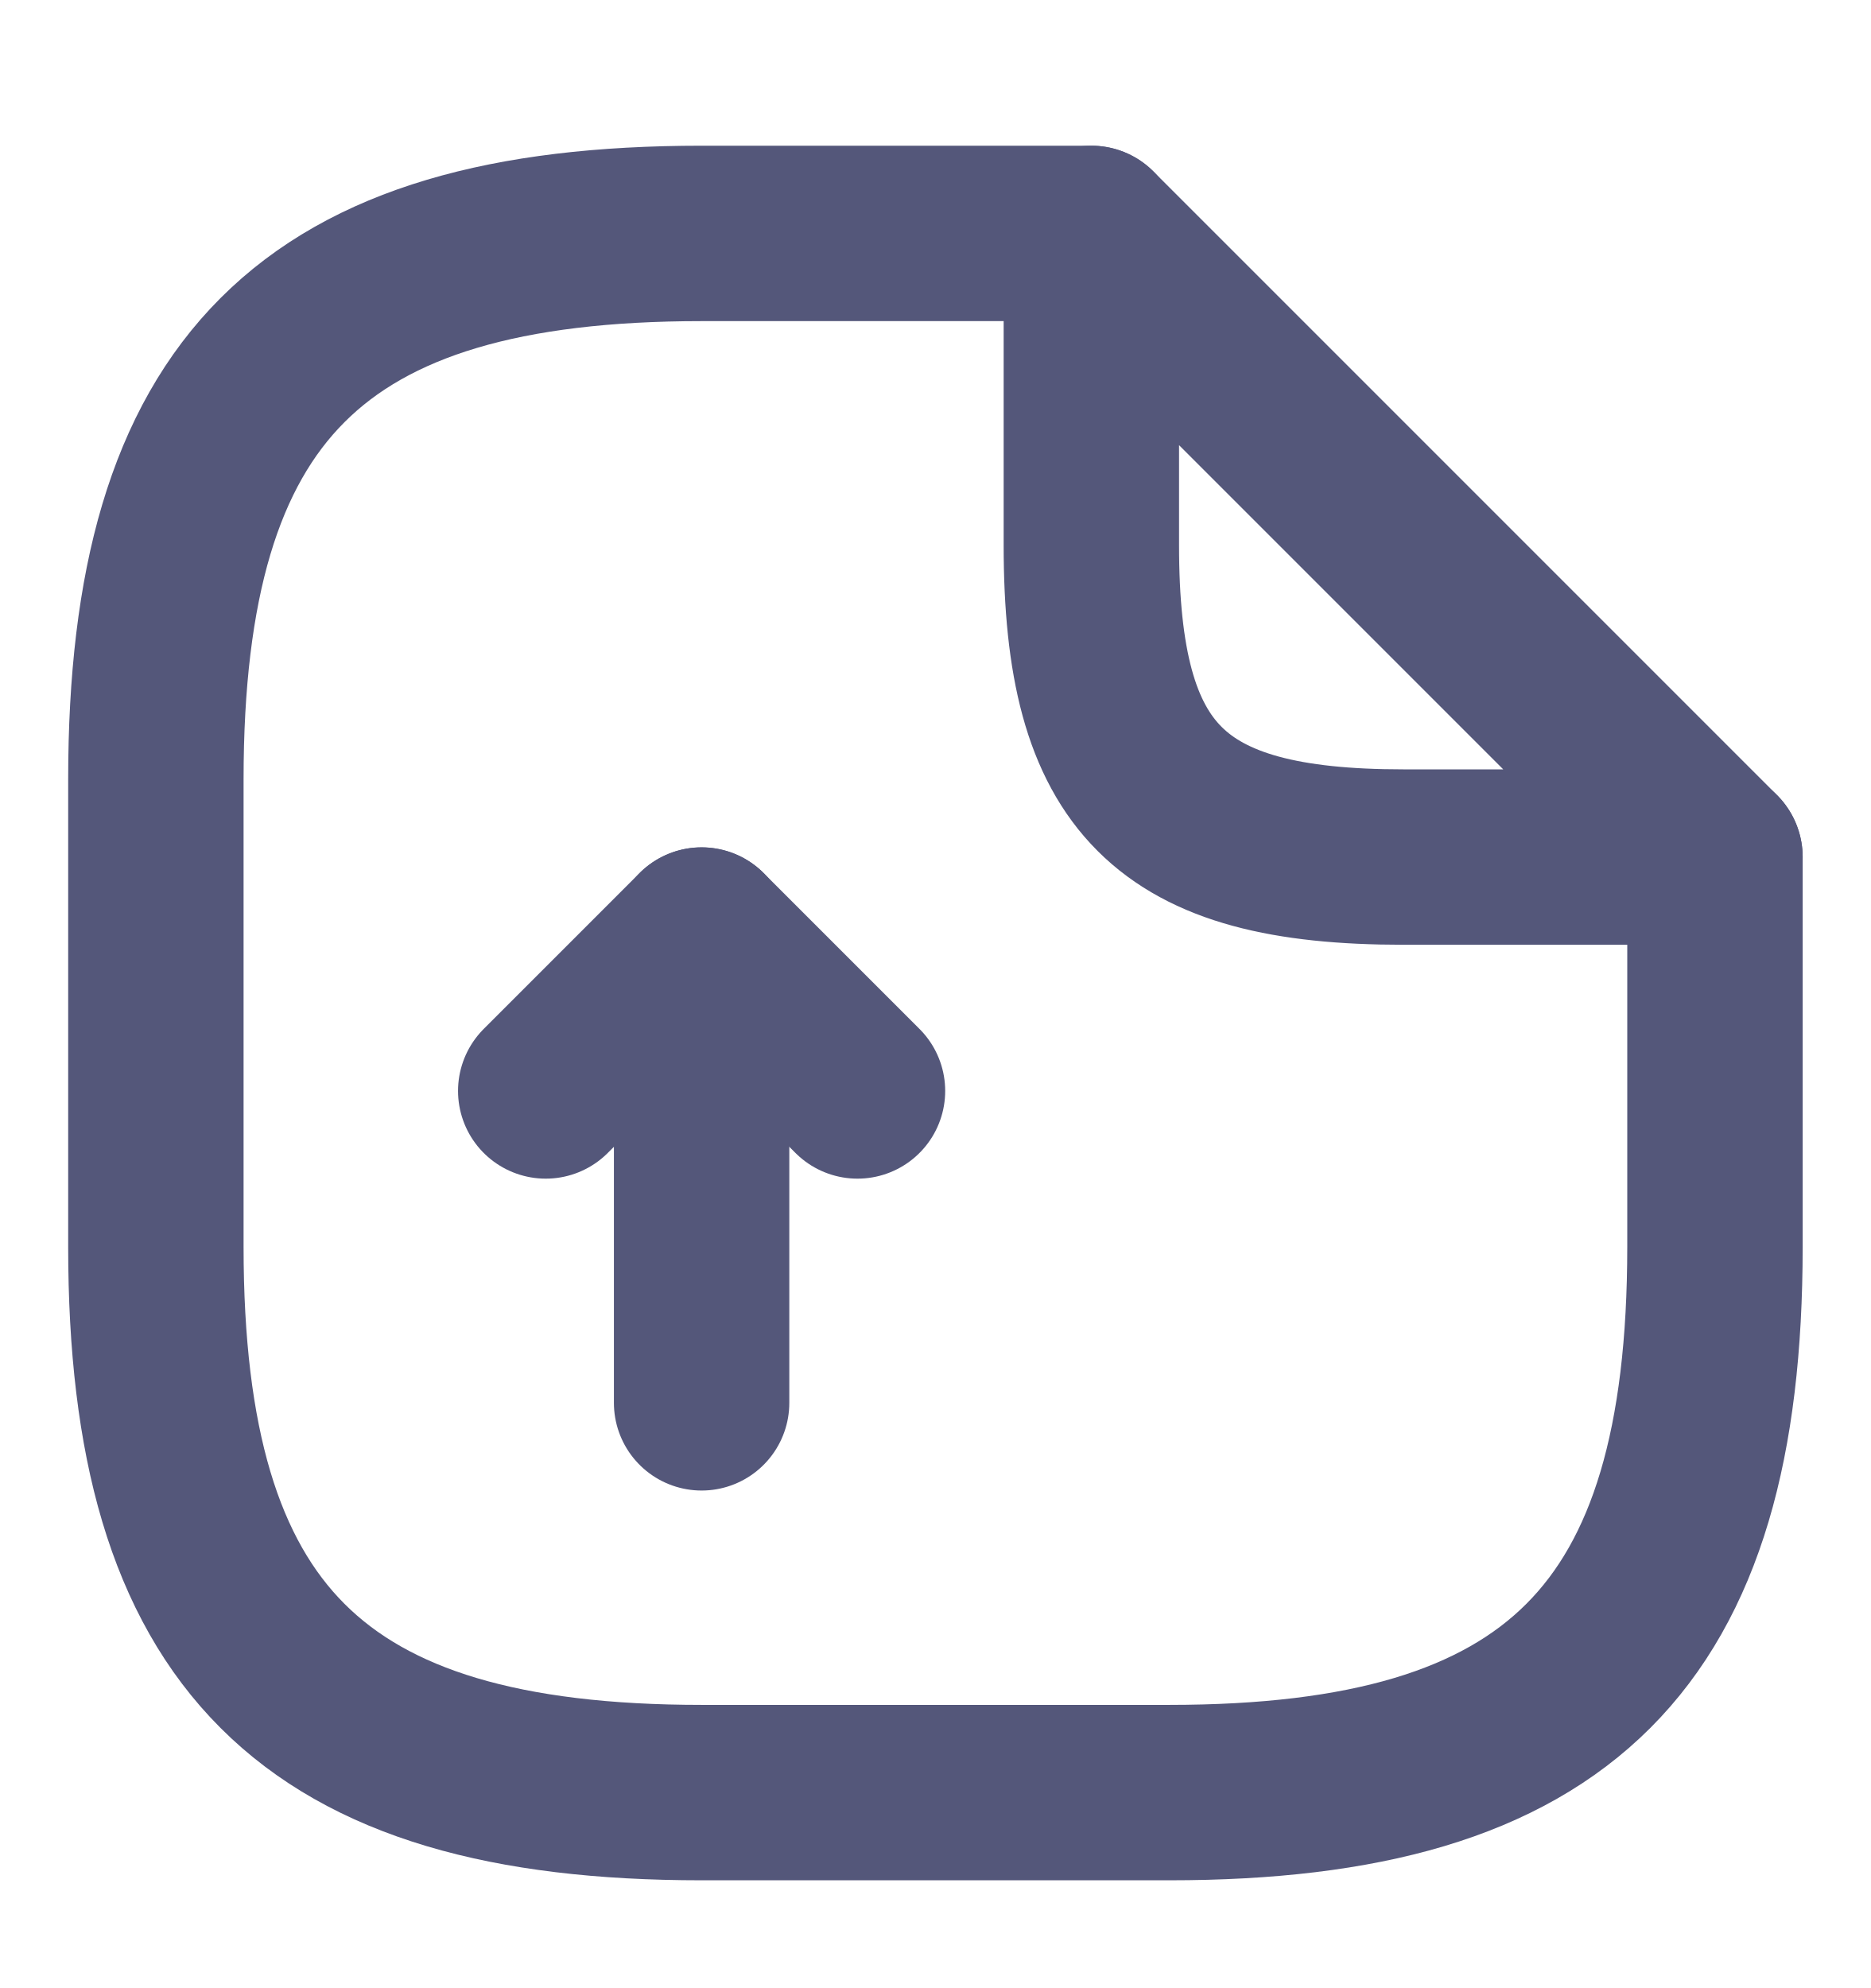
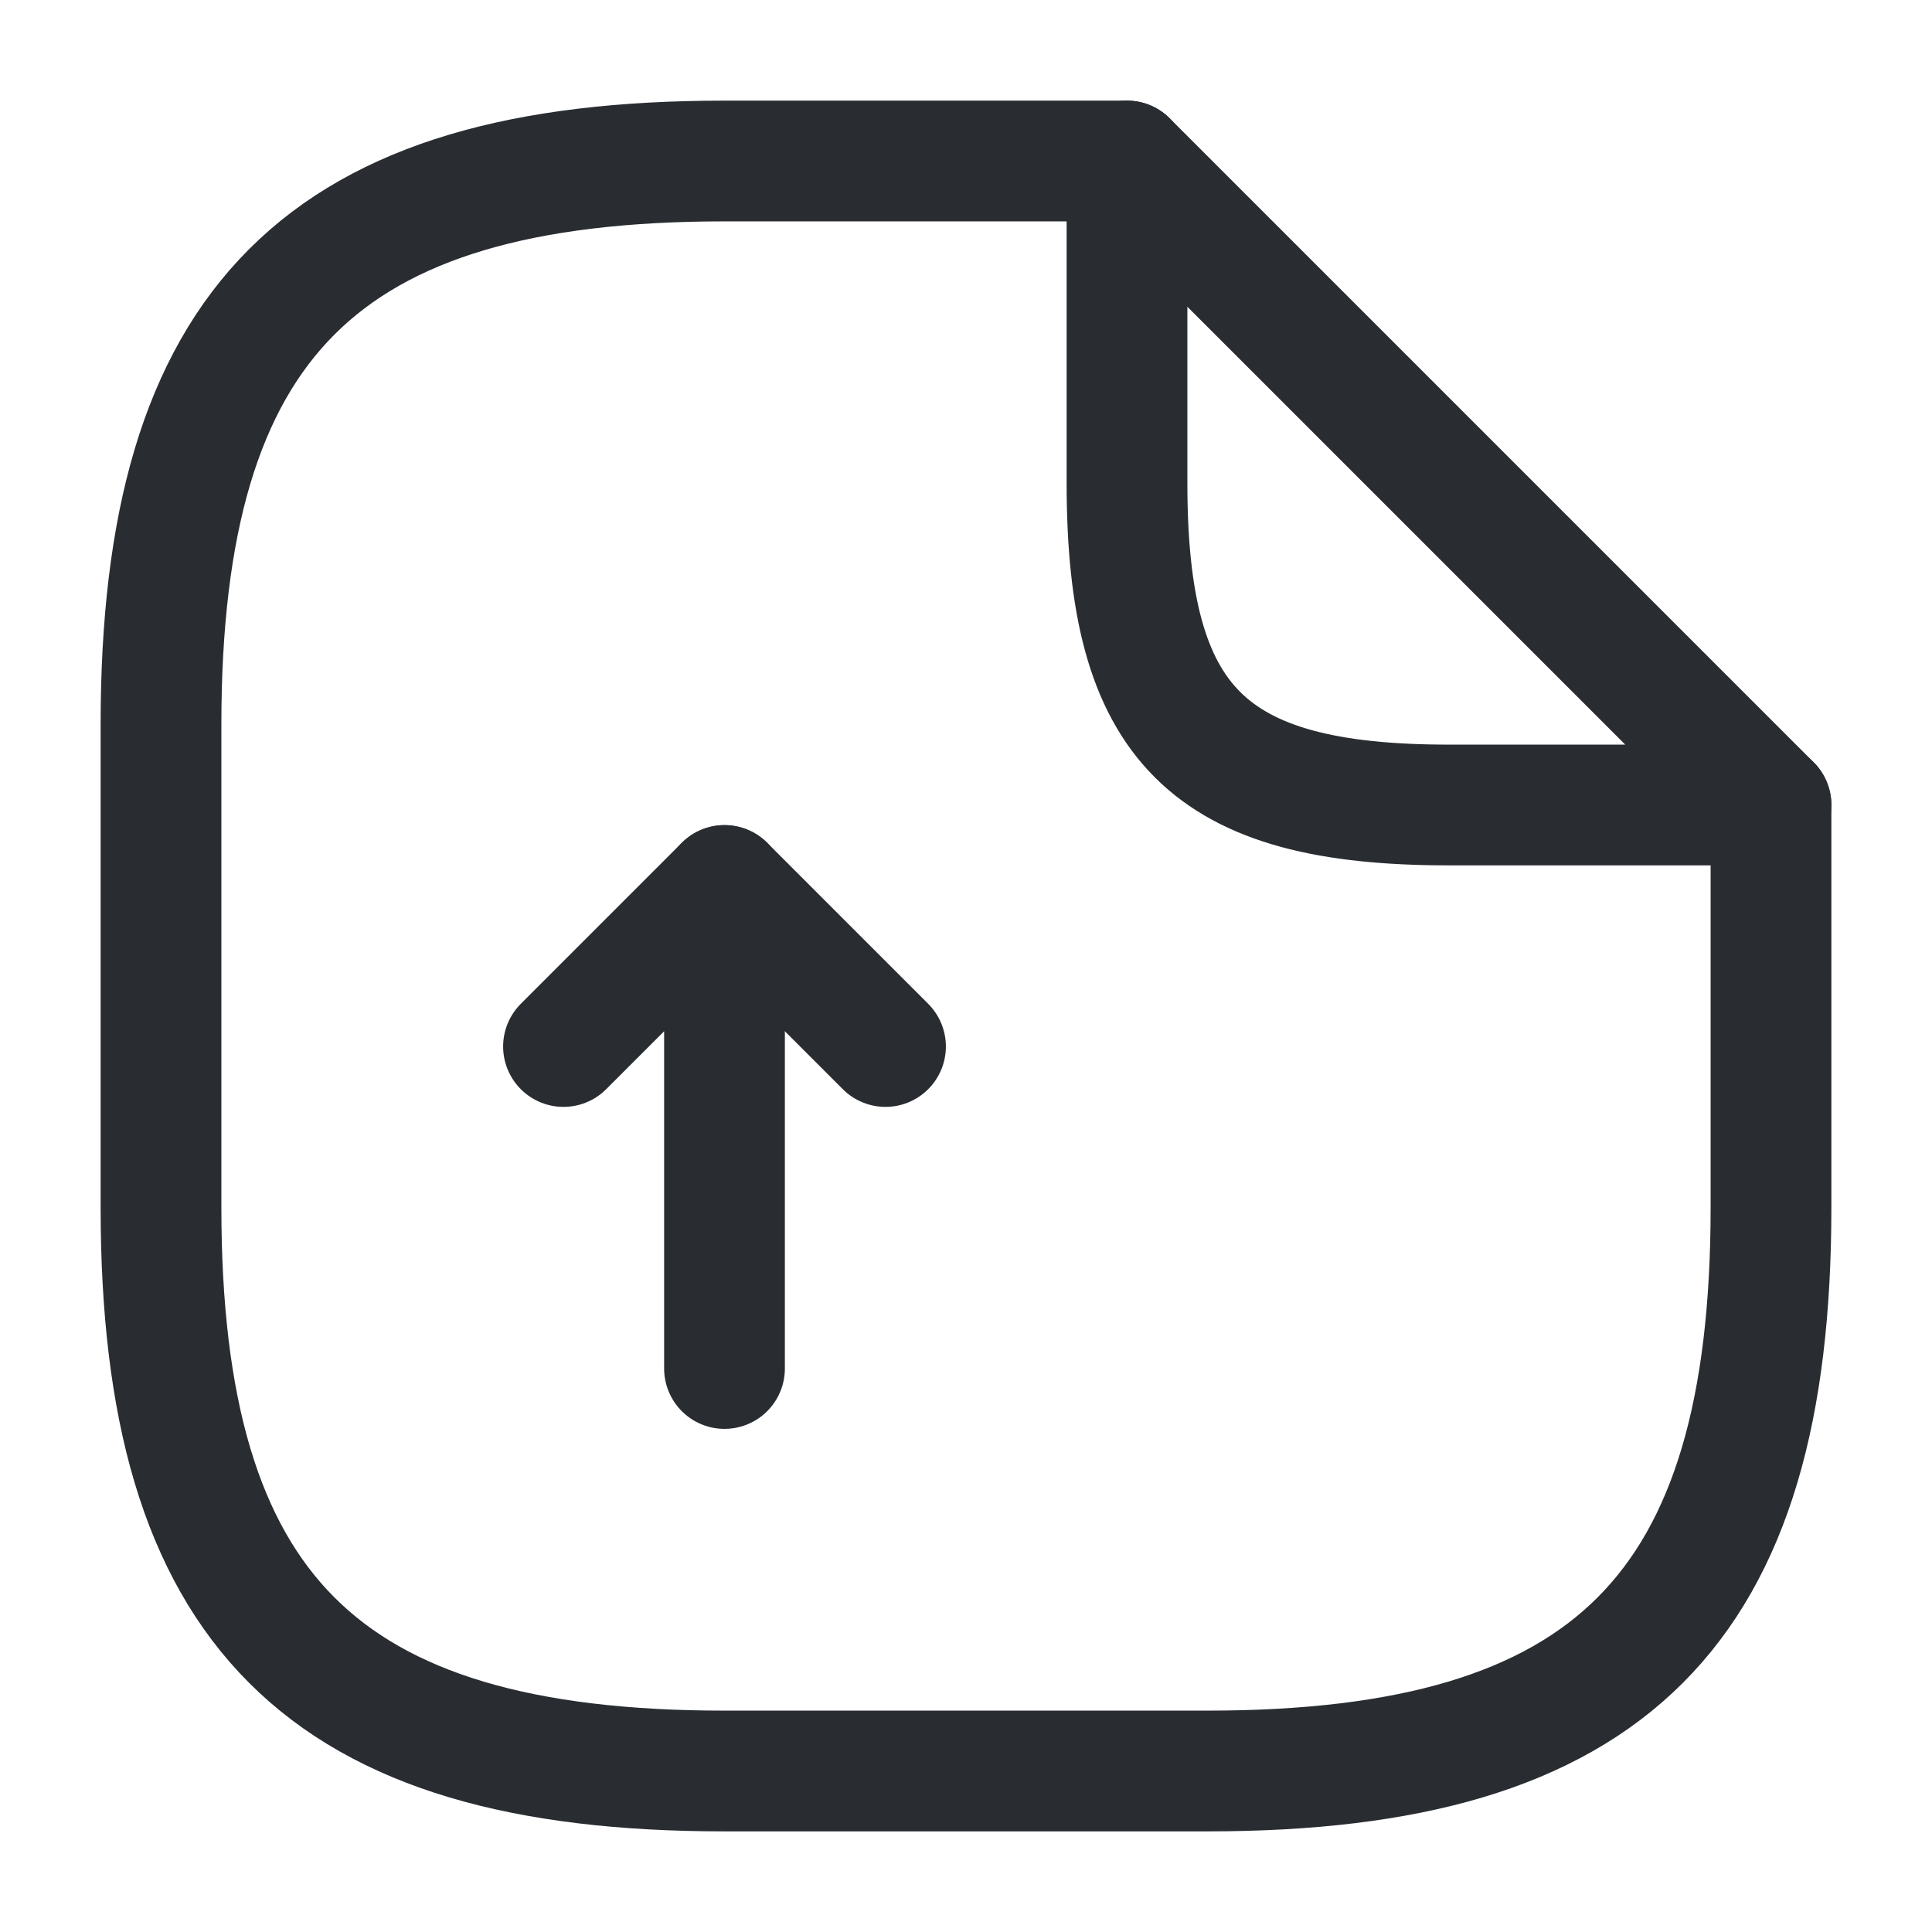
- <svg xmlns="http://www.w3.org/2000/svg" width="16" height="17" viewBox="0 0 16 17" fill="none">
-   <path d="M6 11.996V7.996L4.667 9.329" stroke="#54577A" stroke-width="1.5" stroke-linecap="round" stroke-linejoin="round" />
-   <path d="M6 7.996L7.333 9.329" stroke="#54577A" stroke-width="1.5" stroke-linecap="round" stroke-linejoin="round" />
-   <path d="M14.666 7.329V10.663C14.666 13.996 13.333 15.329 10 15.329H6C2.666 15.329 1.333 13.996 1.333 10.663V6.663C1.333 3.329 2.666 1.996 6 1.996H9.333" stroke="#54577A" stroke-width="1.5" stroke-linecap="round" stroke-linejoin="round" />
-   <path d="M14.666 7.329H12C10 7.329 9.333 6.663 9.333 4.663V1.996L14.666 7.329Z" stroke="#54577A" stroke-width="1.5" stroke-linecap="round" stroke-linejoin="round" />
+ <svg xmlns="http://www.w3.org/2000/svg" width="24" height="24" viewBox="0 0 24 24" fill="none">
+   <path d="M9 17V11L7 13" stroke="#292D32" stroke-width="1.5" stroke-linecap="round" stroke-linejoin="round" />
+   <path d="M9 11L11 13" stroke="#292D32" stroke-width="1.5" stroke-linecap="round" stroke-linejoin="round" />
+   <path d="M22 10V15C22 20 20 22 15 22H9C4 22 2 20 2 15V9C2 4 4 2 9 2H14" stroke="#292D32" stroke-width="1.5" stroke-linecap="round" stroke-linejoin="round" />
+   <path d="M22 10H18C15 10 14 9 14 6V2L22 10Z" stroke="#292D32" stroke-width="1.5" stroke-linecap="round" stroke-linejoin="round" />
</svg>
